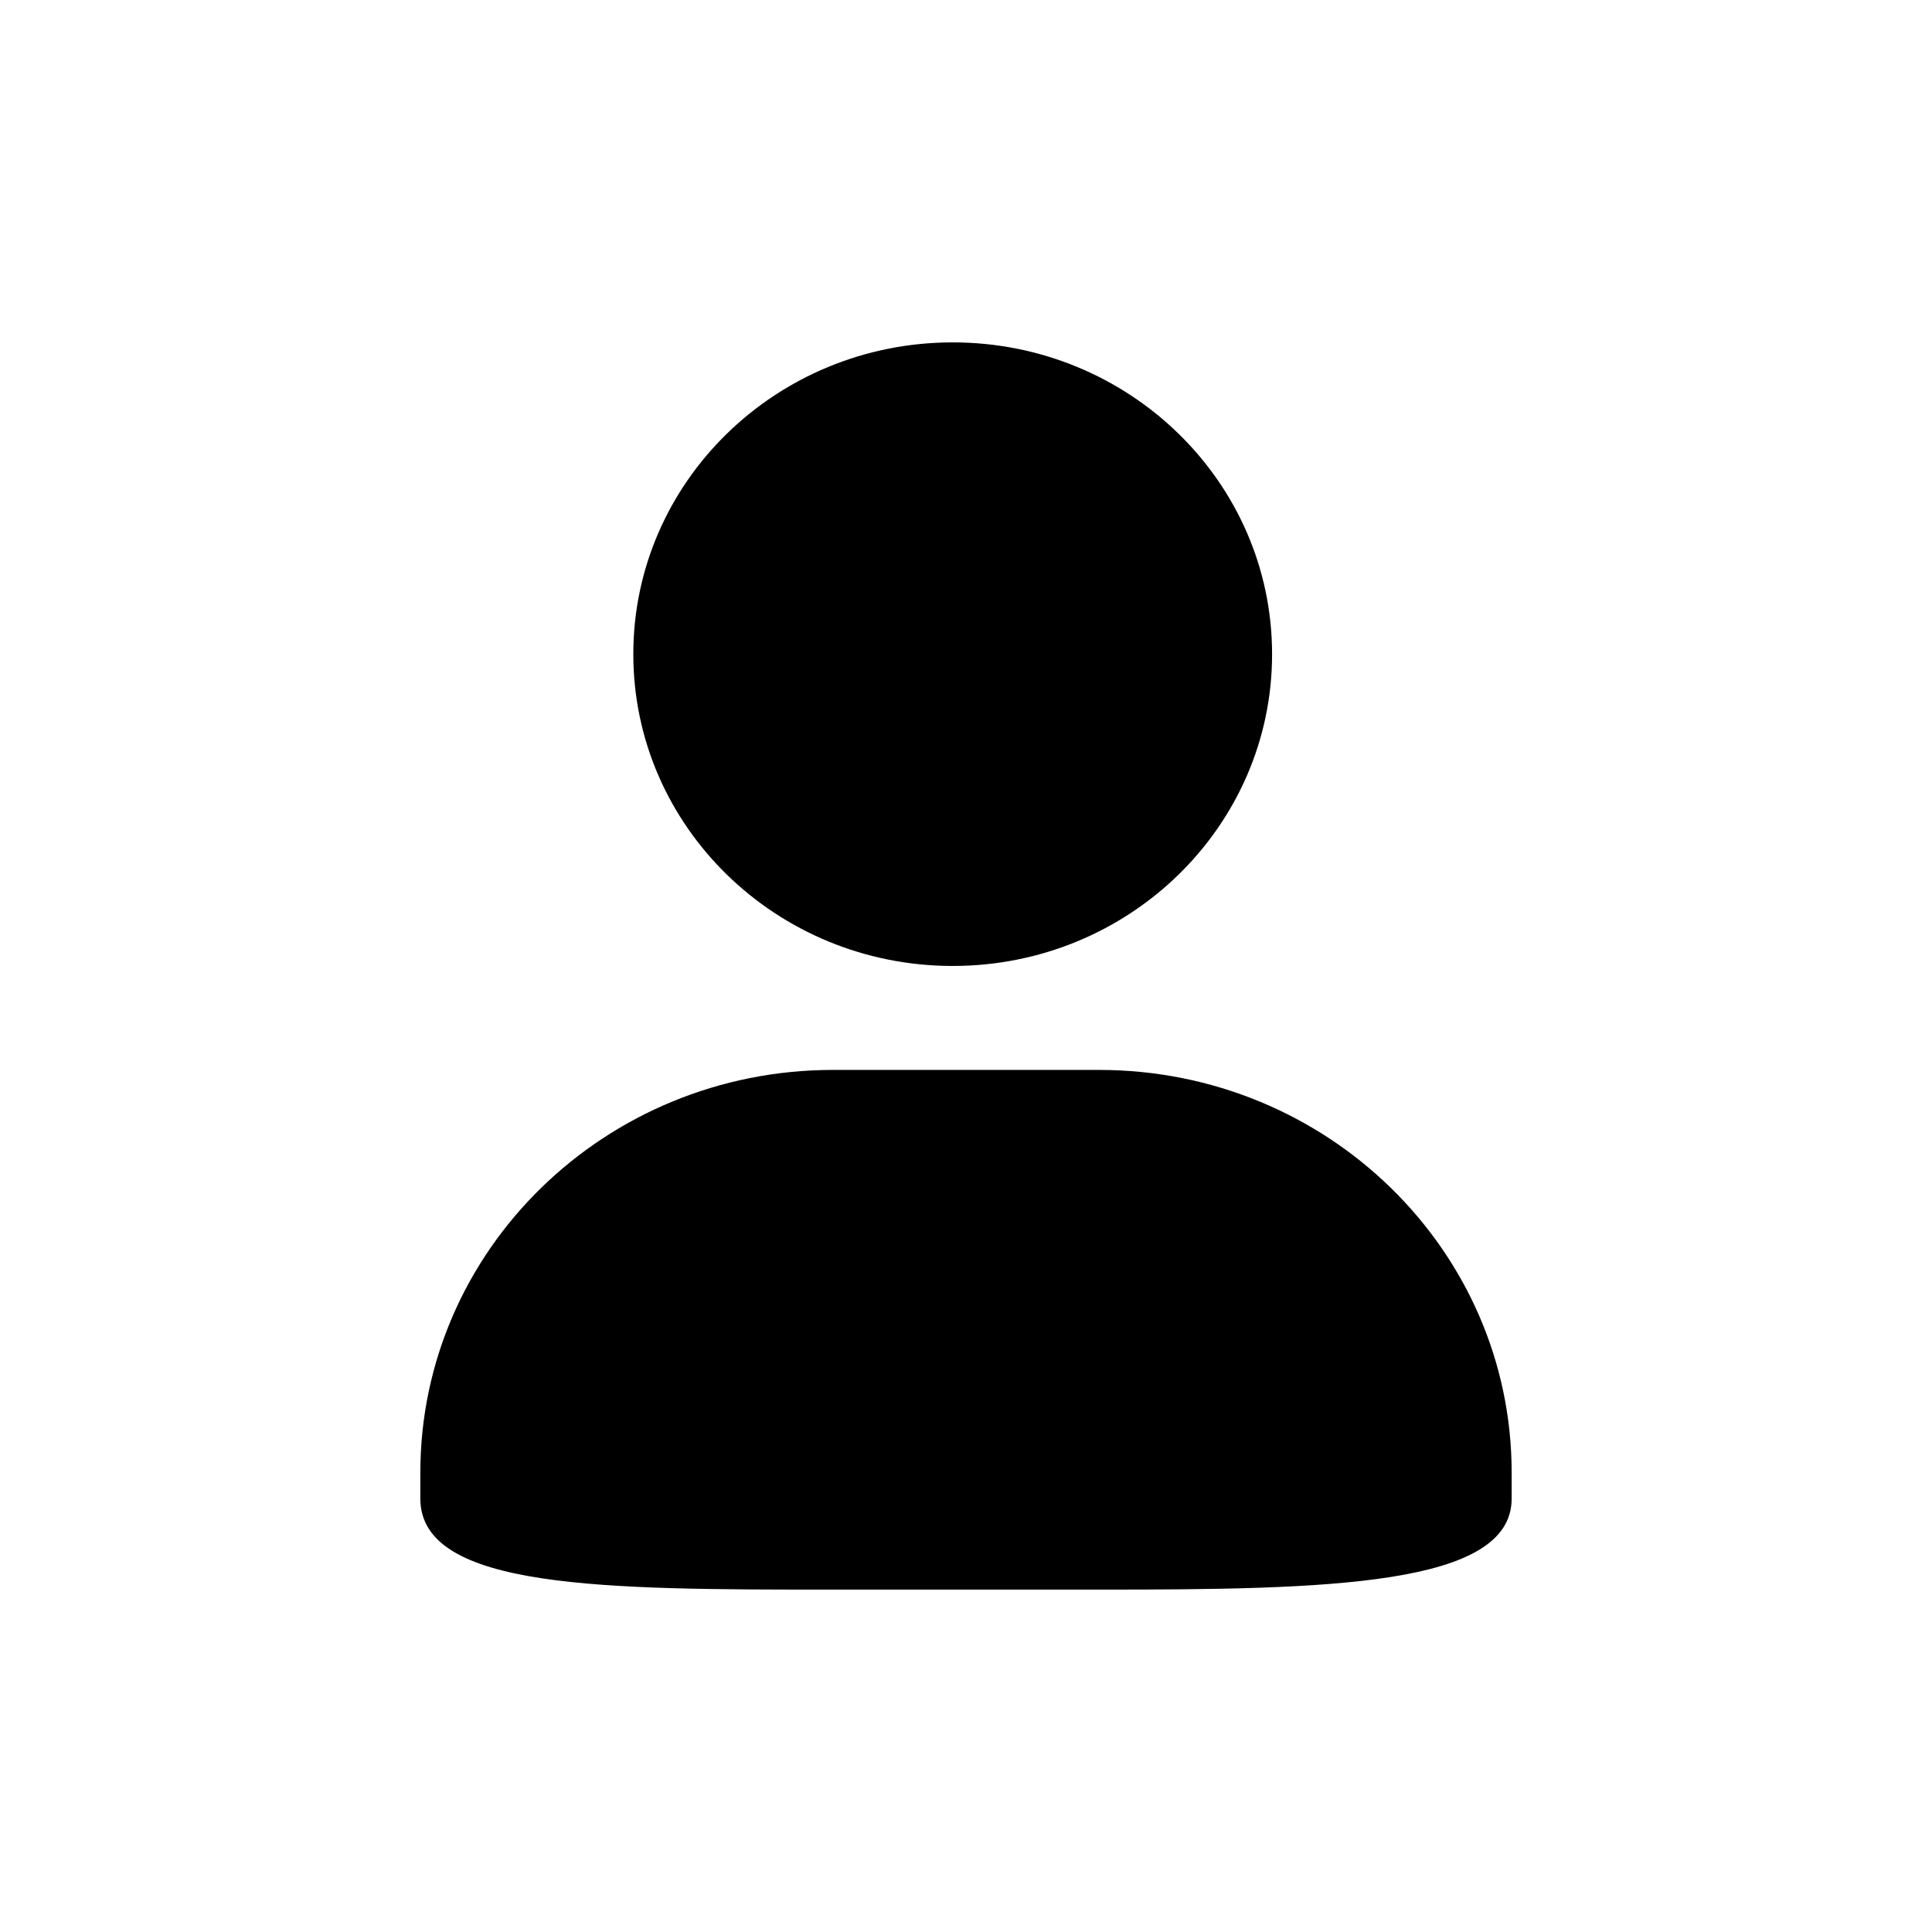
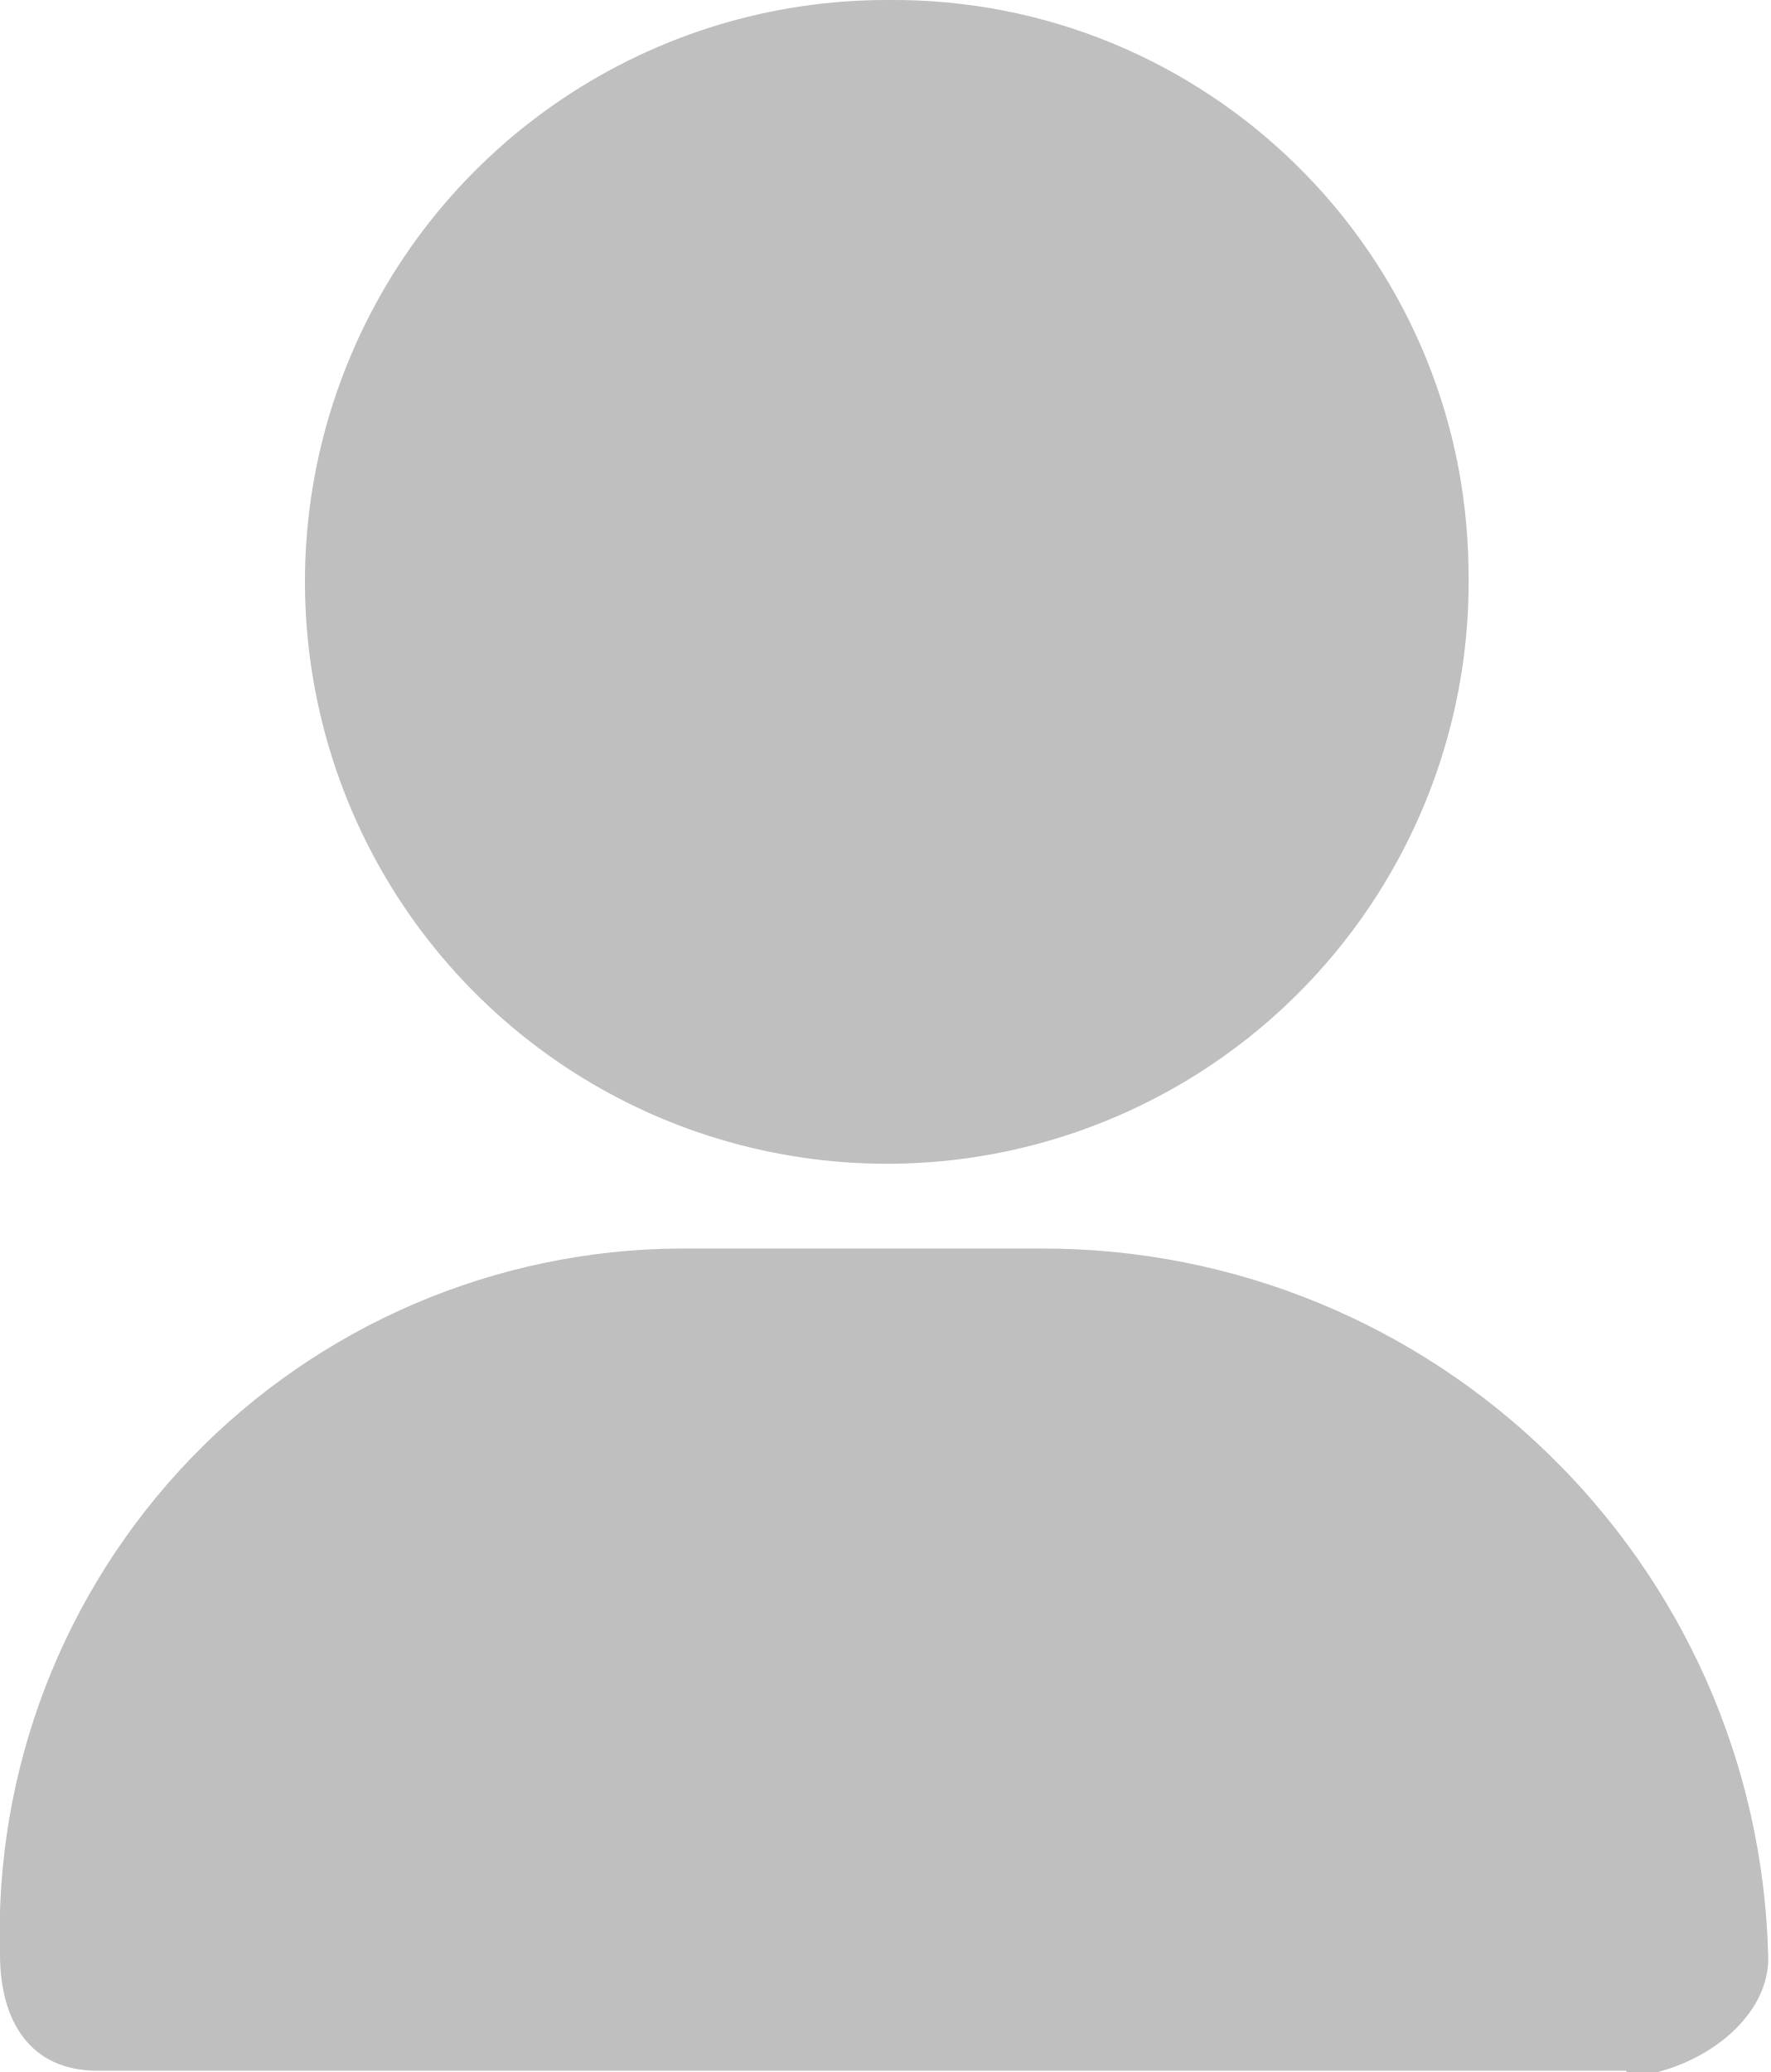
- <svg xmlns="http://www.w3.org/2000/svg" t="1503993891882" class="icon" style="" viewBox="0 0 1024 1024" version="1.1" p-id="7986" width="64" height="64">
+ <svg xmlns="http://www.w3.org/2000/svg" id="图层_1" data-name="图层 1" viewBox="0 0 14 16.38">
  <defs>
-     <style type="text/css" />
+     <style>.cls-1{fill:#bfbfbf;}</style>
  </defs>
-   <path d="M504.951 511.98c93.49 0 169.28-74.002 169.28-165.26 0-91.276-75.79-165.248-169.28-165.248-93.486 0-169.287 73.972-169.279 165.248-0.001 91.258 75.793 165.26 169.28 165.26z m77.6 55.098H441.466c-120.767 0-218.678 95.564-218.678 213.45V794.3c0 48.183 97.911 48.229 218.678 48.229H582.55c120.754 0 218.66-1.78 218.66-48.229v-13.77c0-117.887-97.898-213.45-218.66-213.45z" p-id="7987" />
+   <path class="cls-1" d="M47.23,49.41a4.6,4.6,0,1,1-4.59-4.5,4.55,4.55,0,0,1,4.59,4.5Zm1.25,11.87H36.39c-.53,0-.77-.39-.77-.92A5.41,5.41,0,0,1,41,54.78h2.84a5.74,5.74,0,0,1,5.76,5.61v0c0,.52-.61.92-1.14.94Zm0,0" transform="translate(-35.62 -44.91)" />
</svg>
